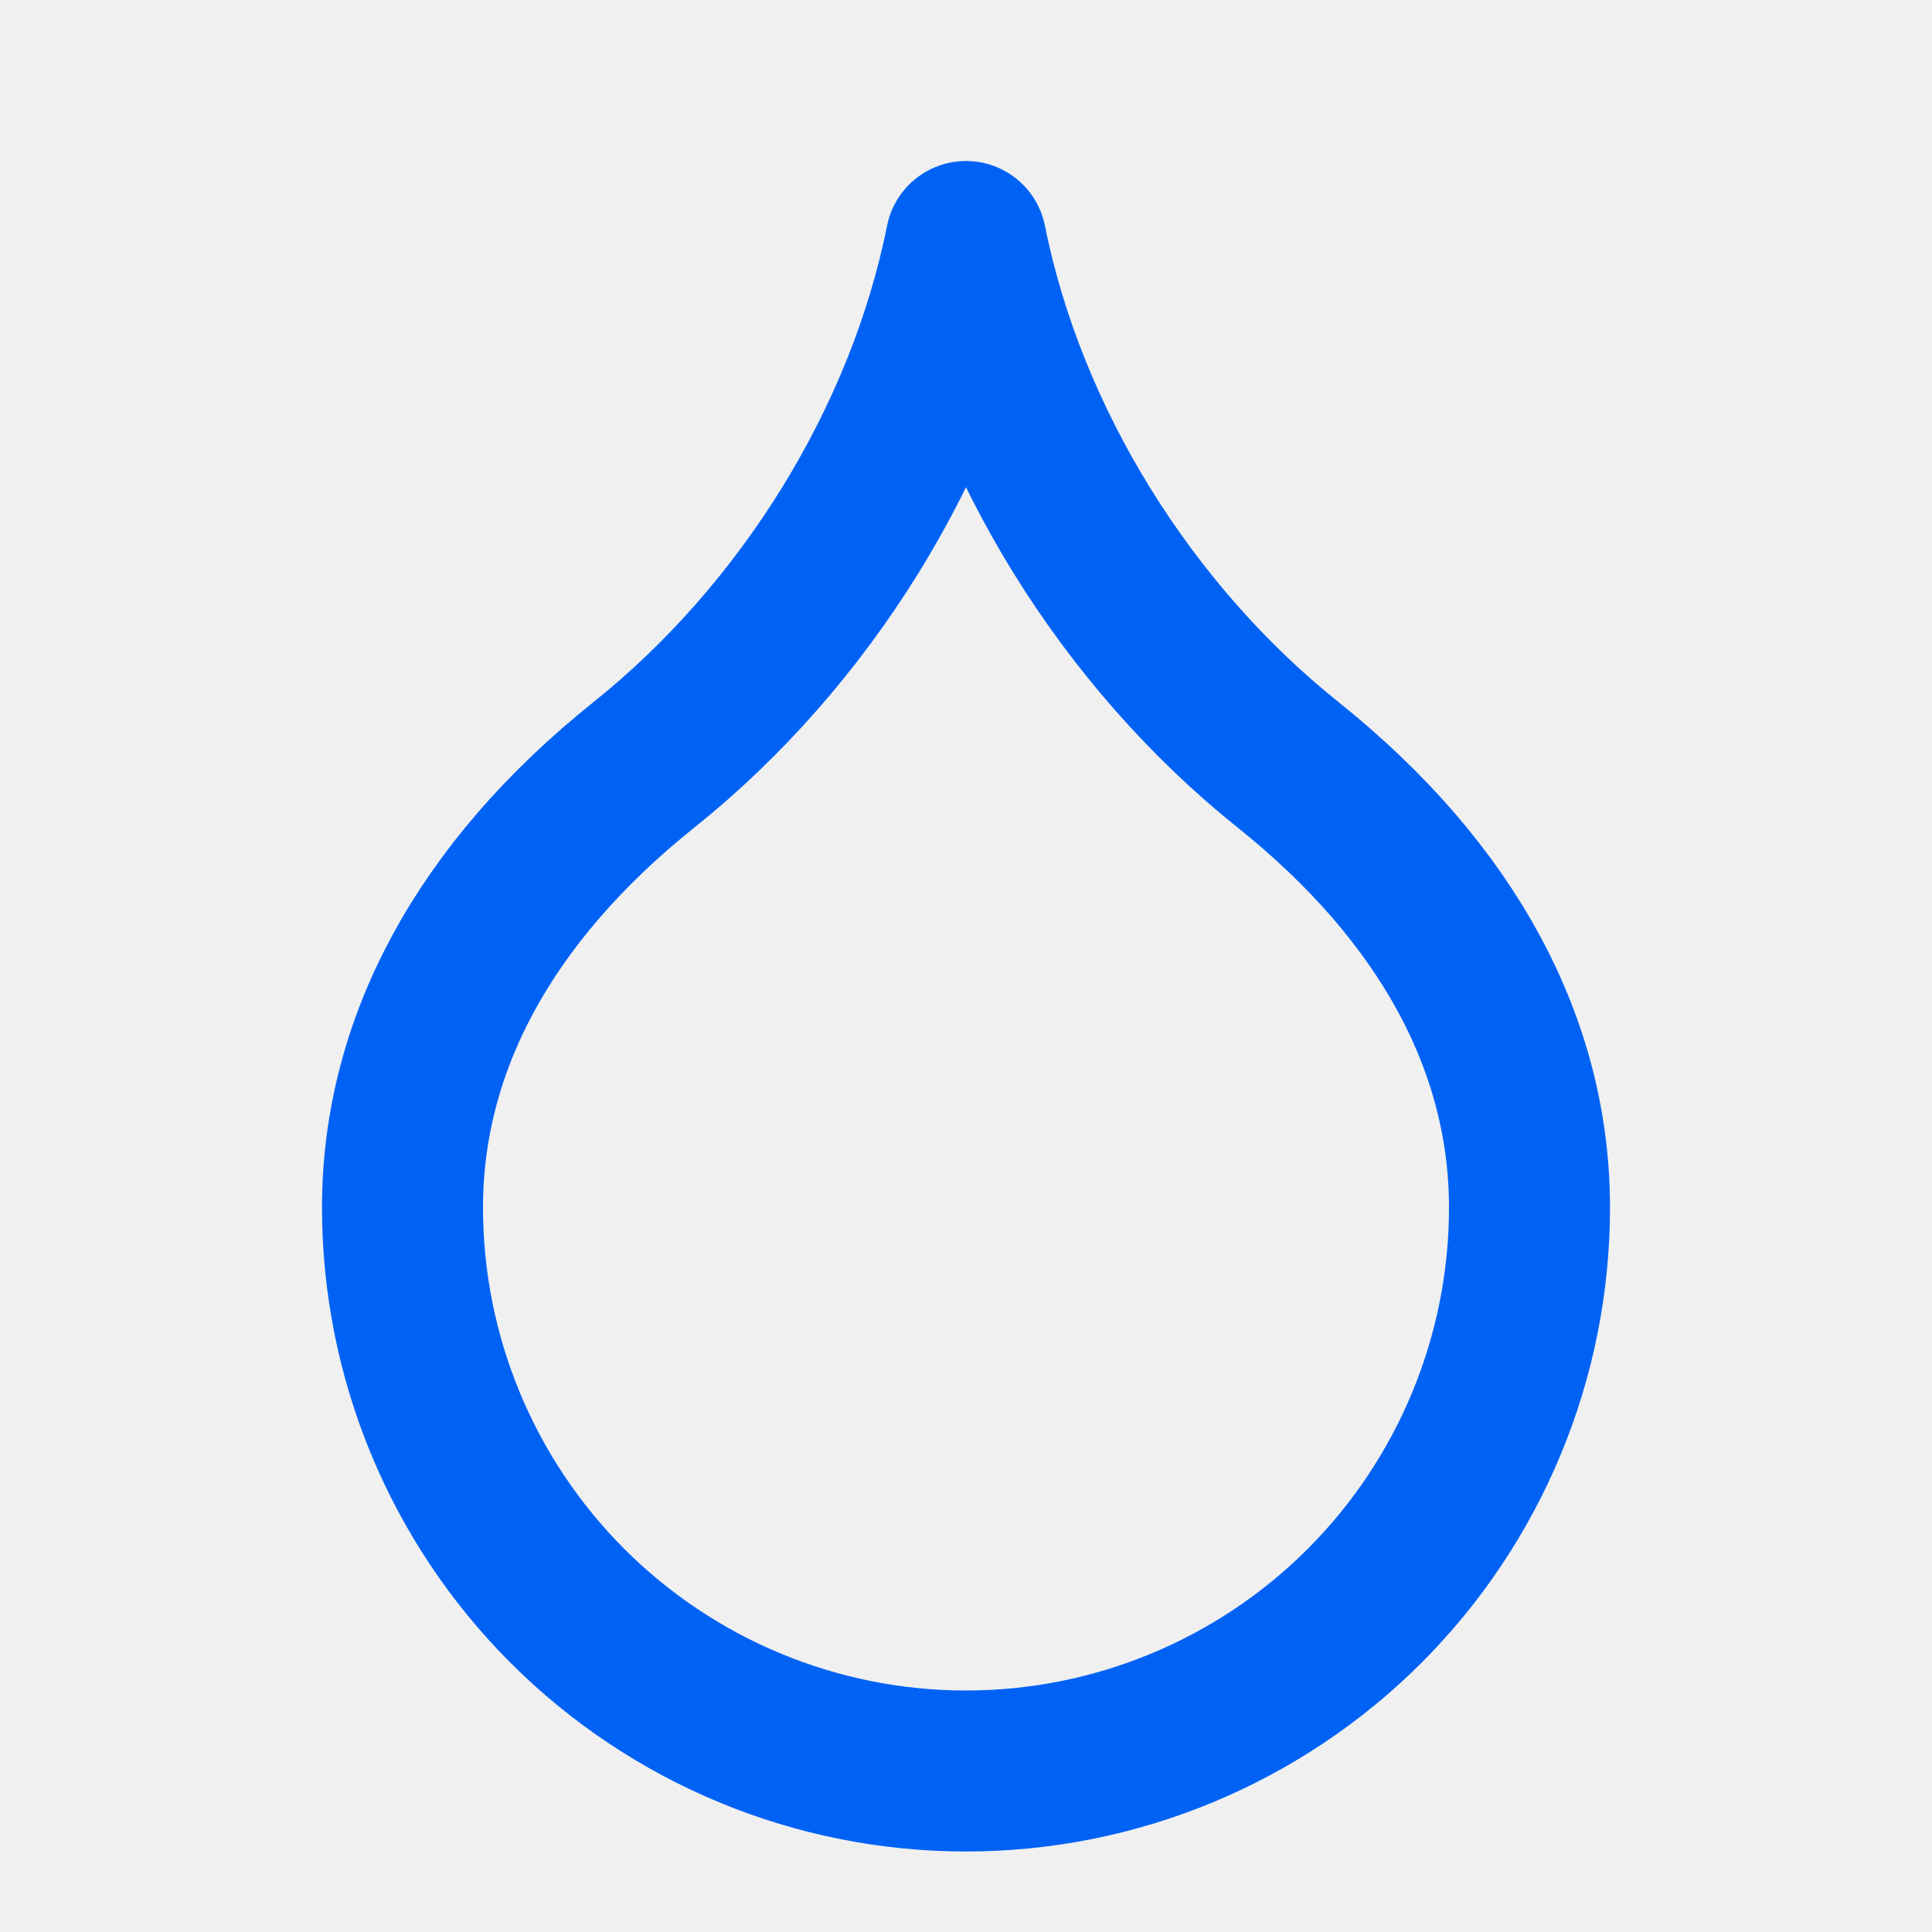
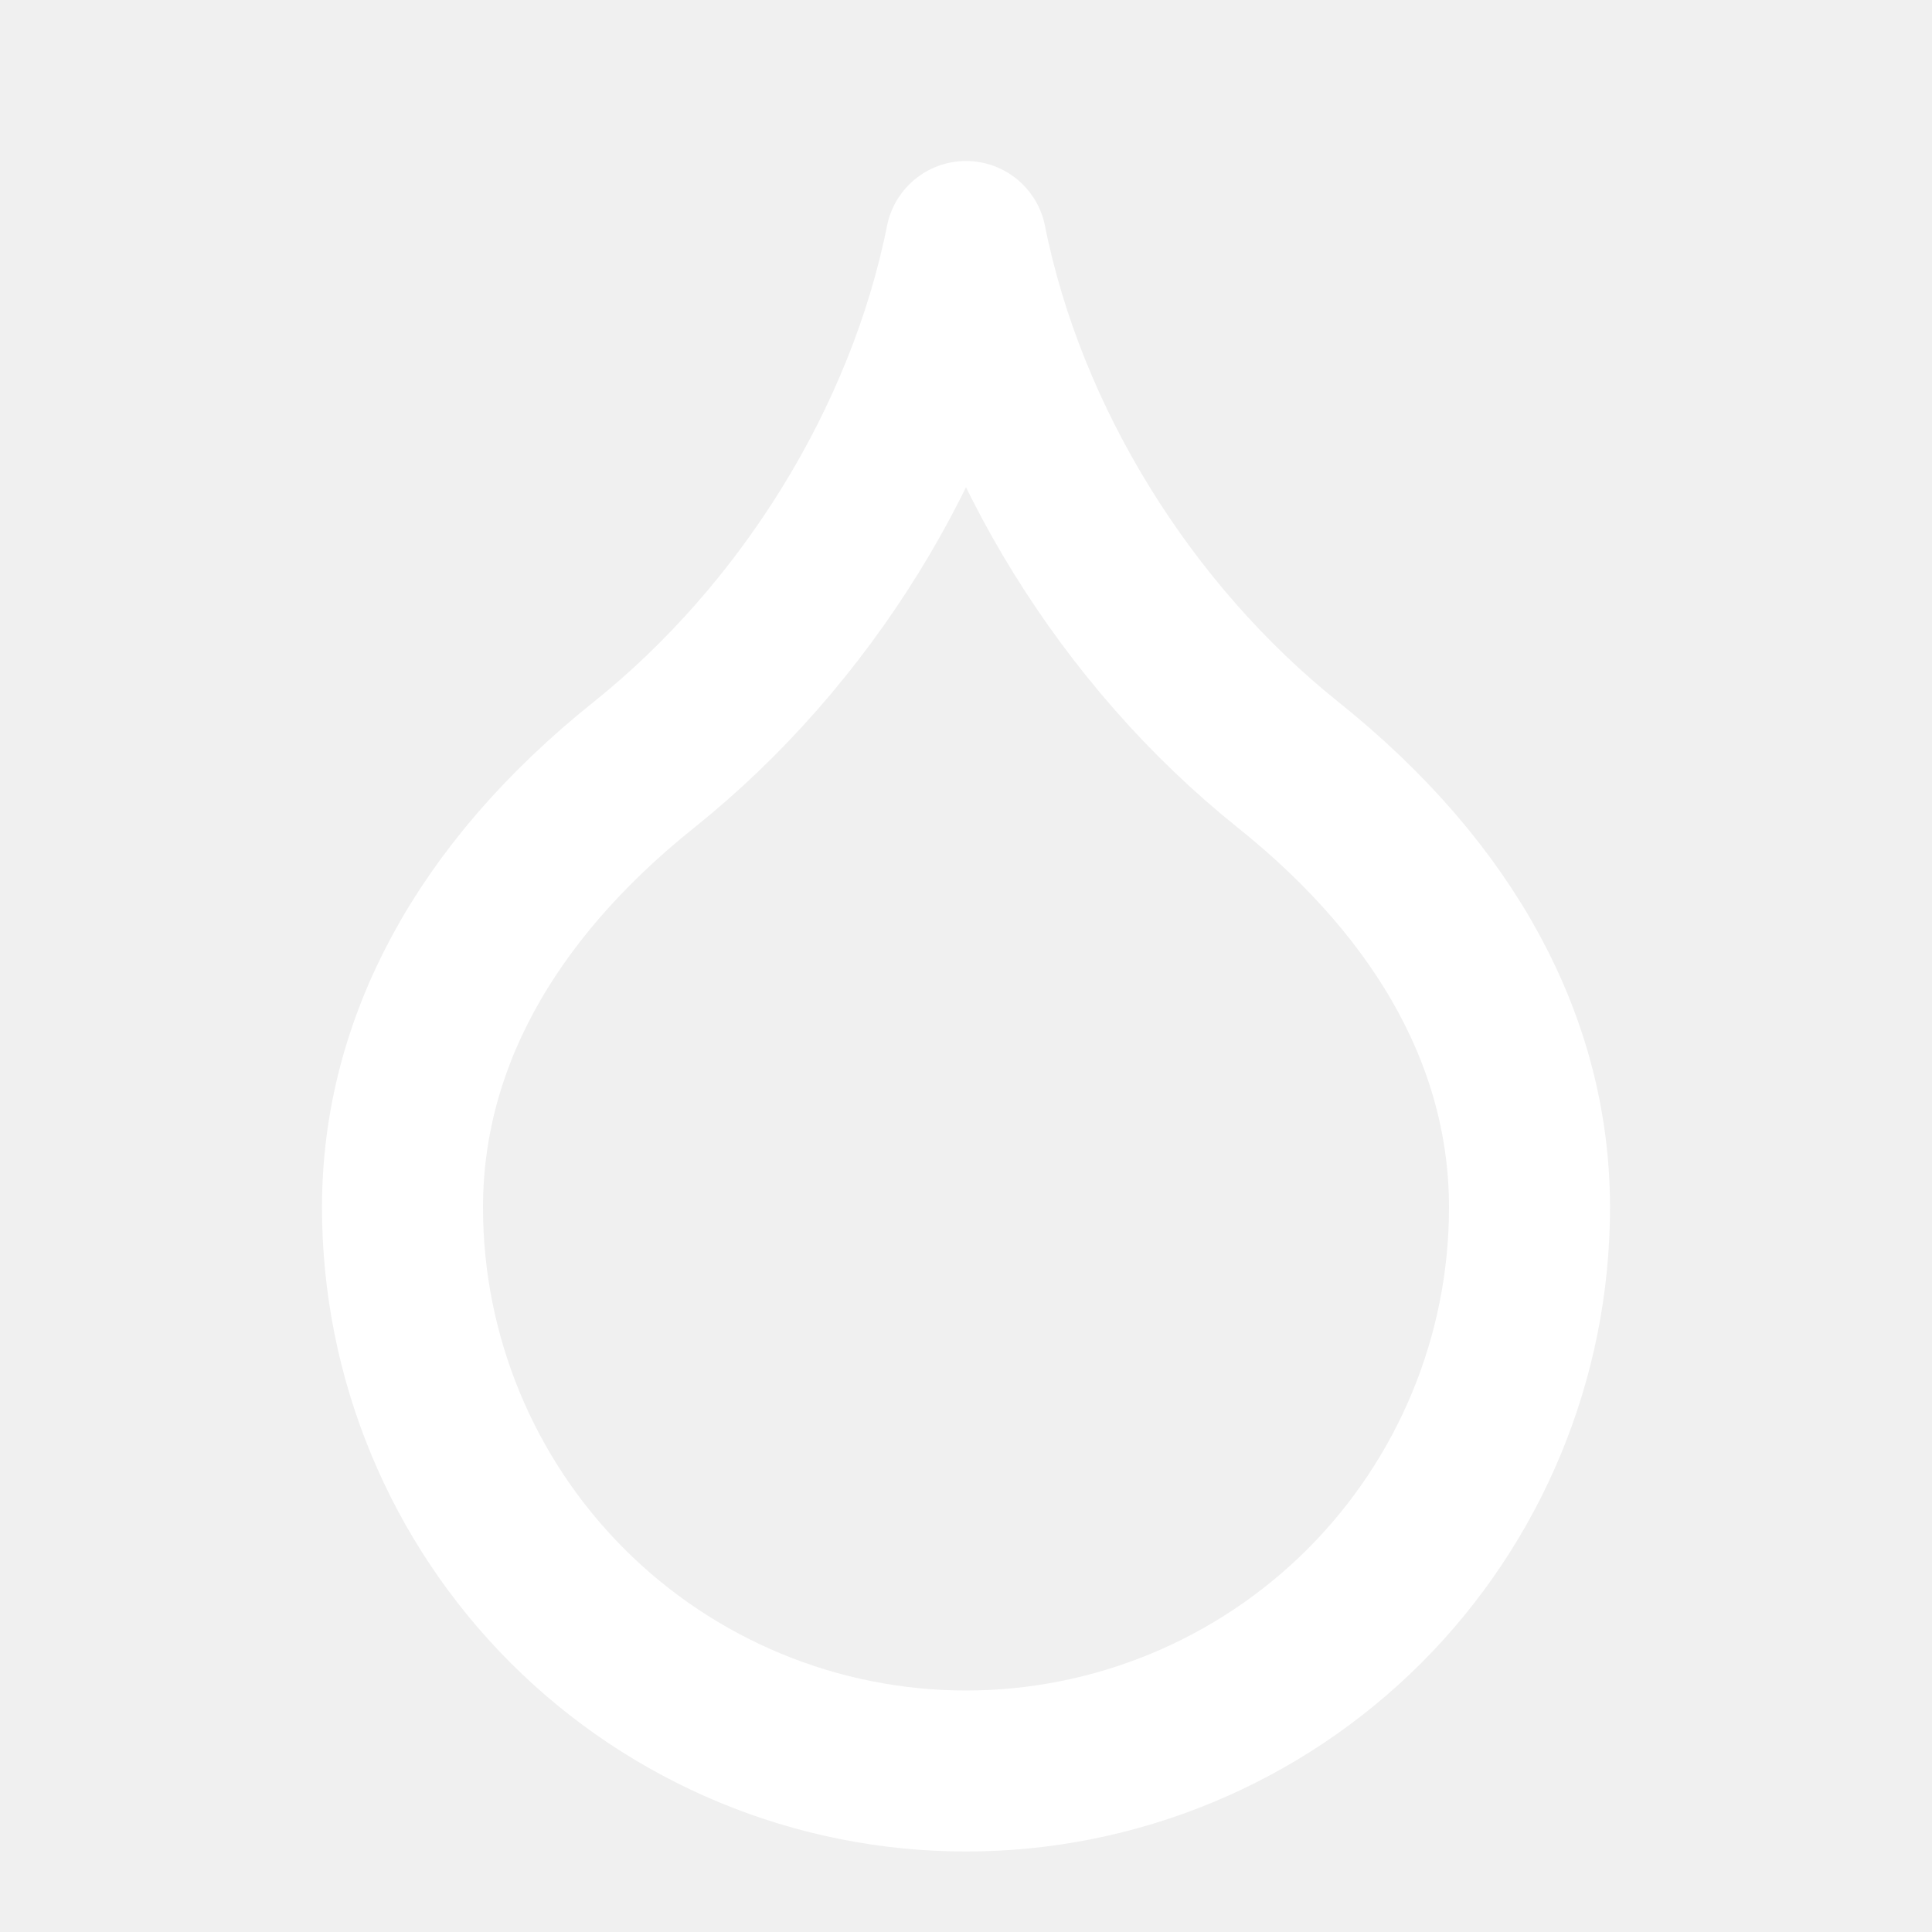
<svg xmlns="http://www.w3.org/2000/svg" width="24" height="24" viewBox="0 0 24 24" fill="none">
-   <path d="M12 22C13.857 22 15.637 21.262 16.95 19.95C18.262 18.637 19 16.857 19 15C19 13 18 11.1 16 9.5C14 7.9 12.5 5.5 12 3C11.5 5.5 10 7.9 8 9.5C6 11.1 5 13 5 15C5 16.857 5.737 18.637 7.05 19.95C8.363 21.262 10.143 22 12 22Z" stroke="#0062F5" stroke-width="2" stroke-linecap="round" stroke-linejoin="round" />
+   <path d="M12 22C13.857 22 15.637 21.262 16.95 19.95C18.262 18.637 19 16.857 19 15C19 13 18 11.1 16 9.5C14 7.9 12.5 5.5 12 3C11.5 5.5 10 7.9 8 9.5C6 11.1 5 13 5 15C5 16.857 5.737 18.637 7.05 19.95C8.363 21.262 10.143 22 12 22Z" stroke="#ffffff" stroke-width="2" stroke-linecap="round" stroke-linejoin="round" />
</svg>
